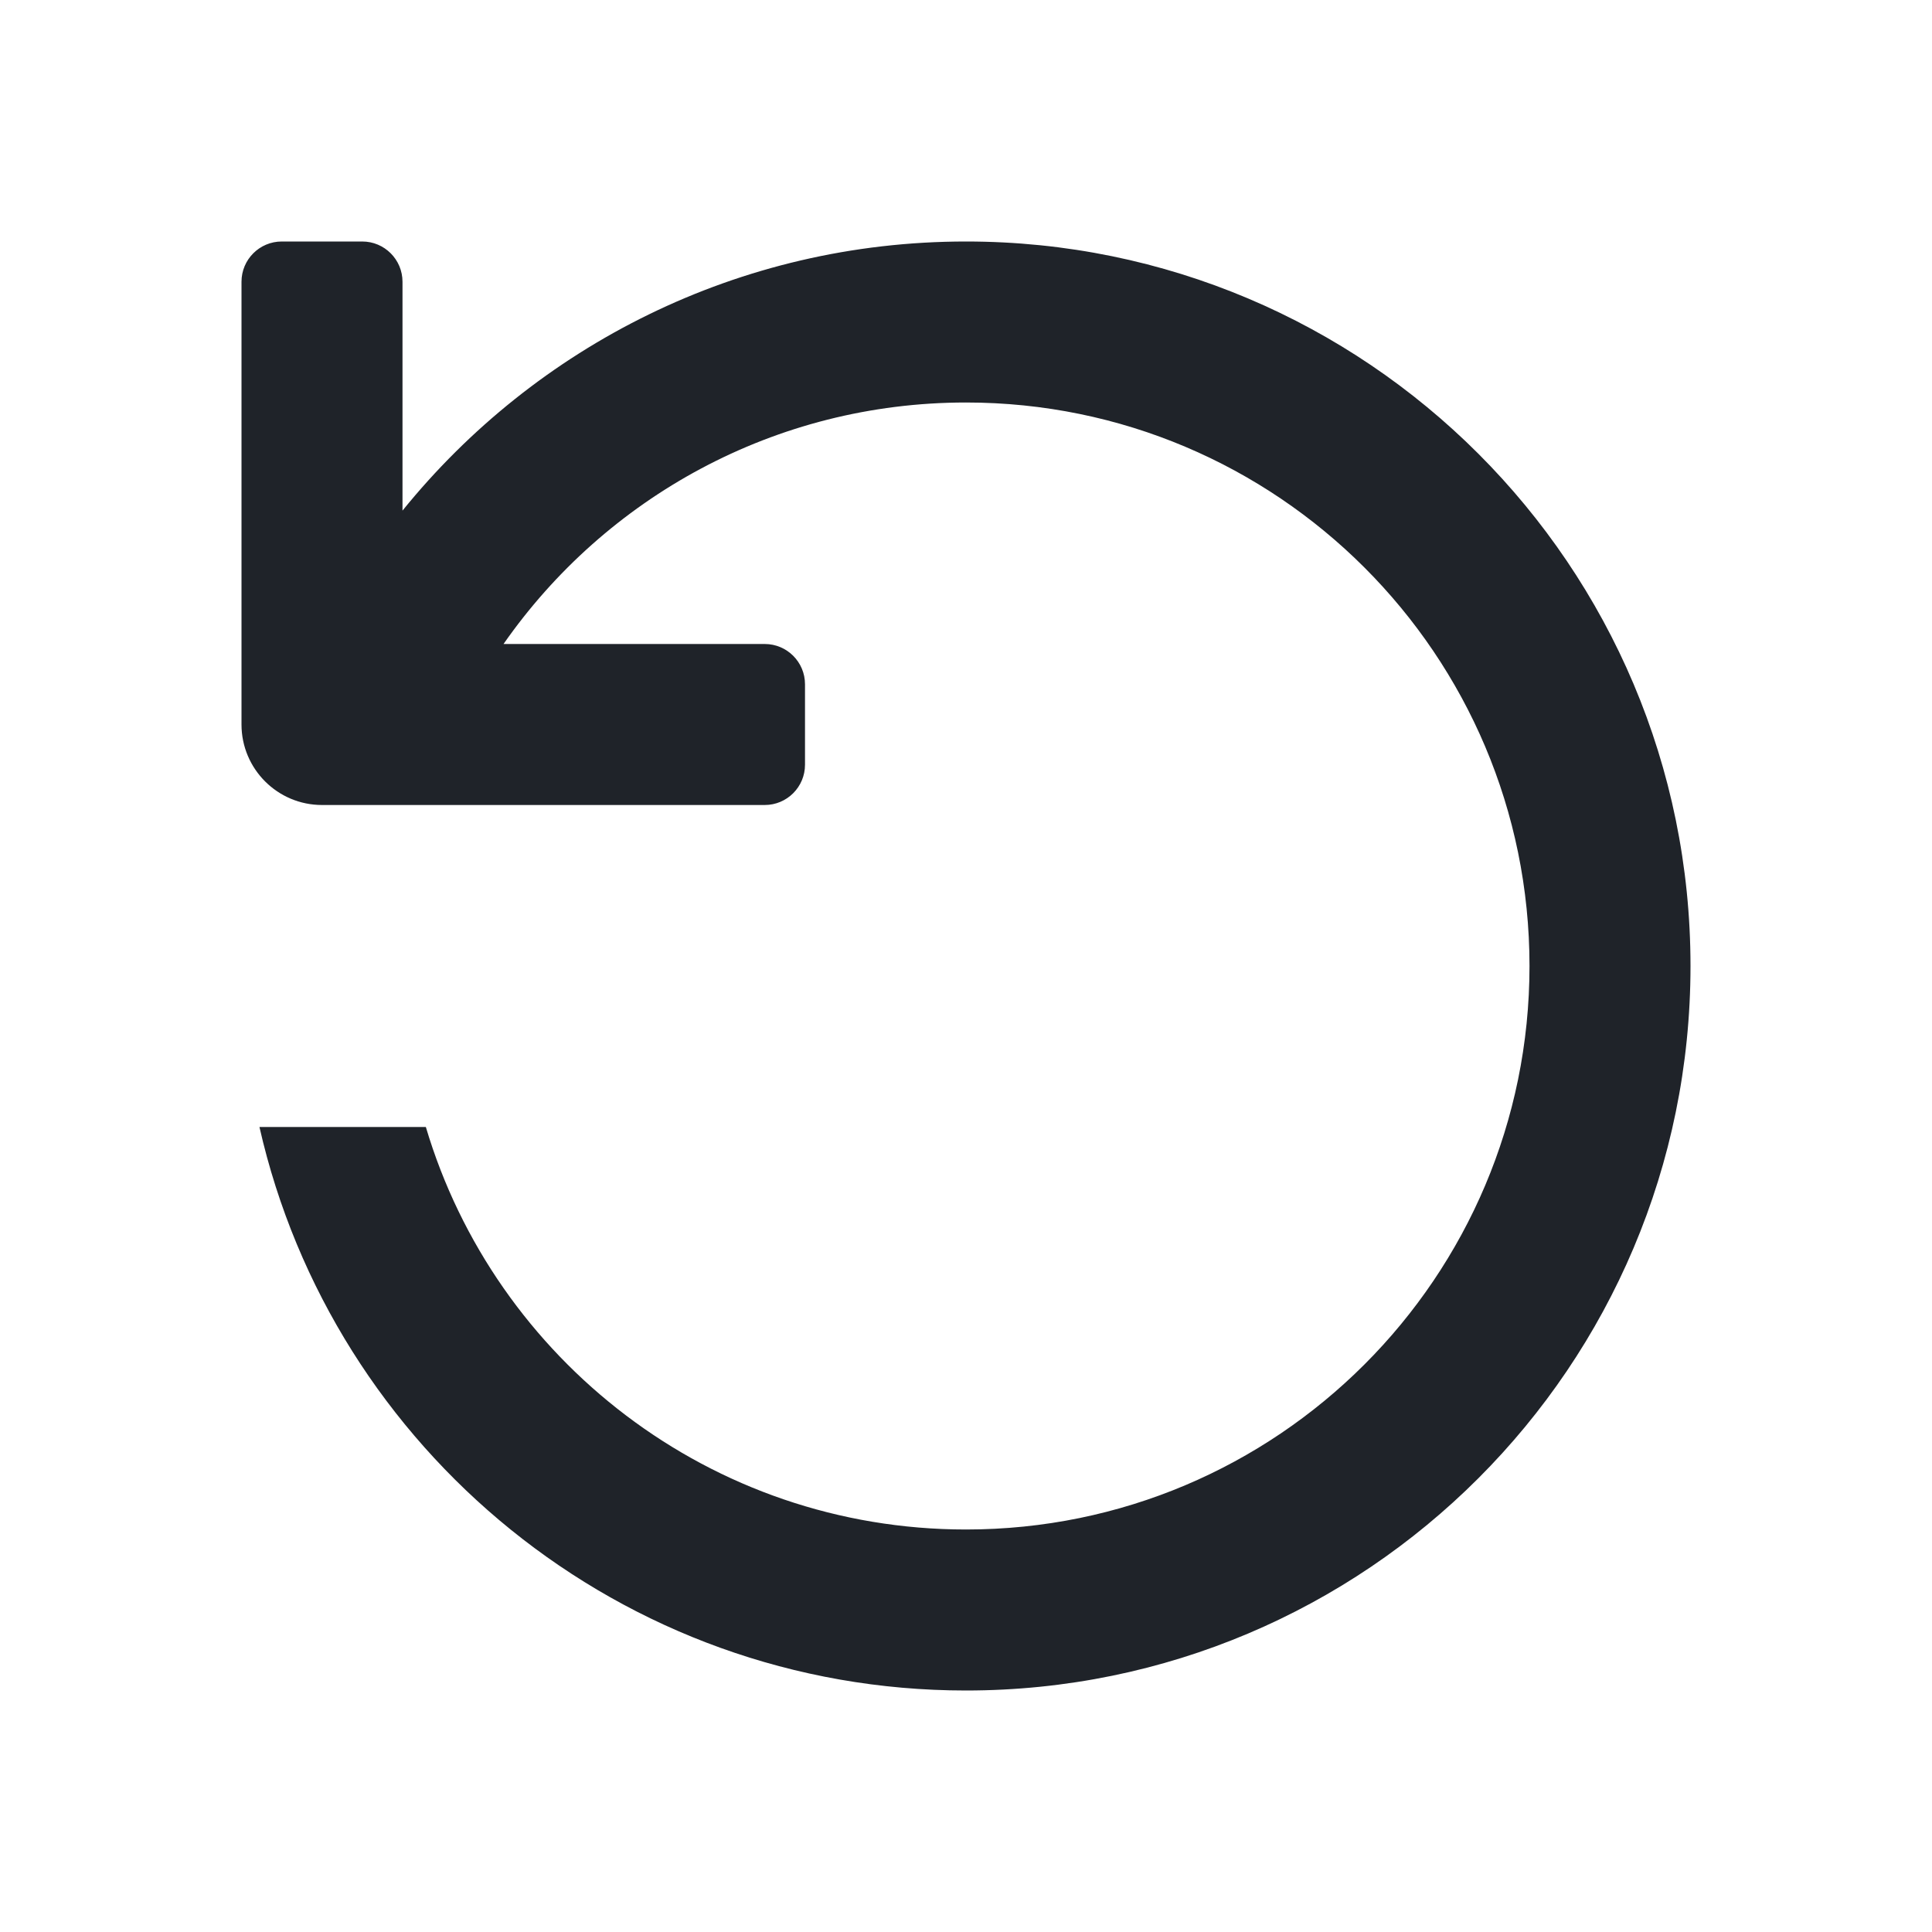
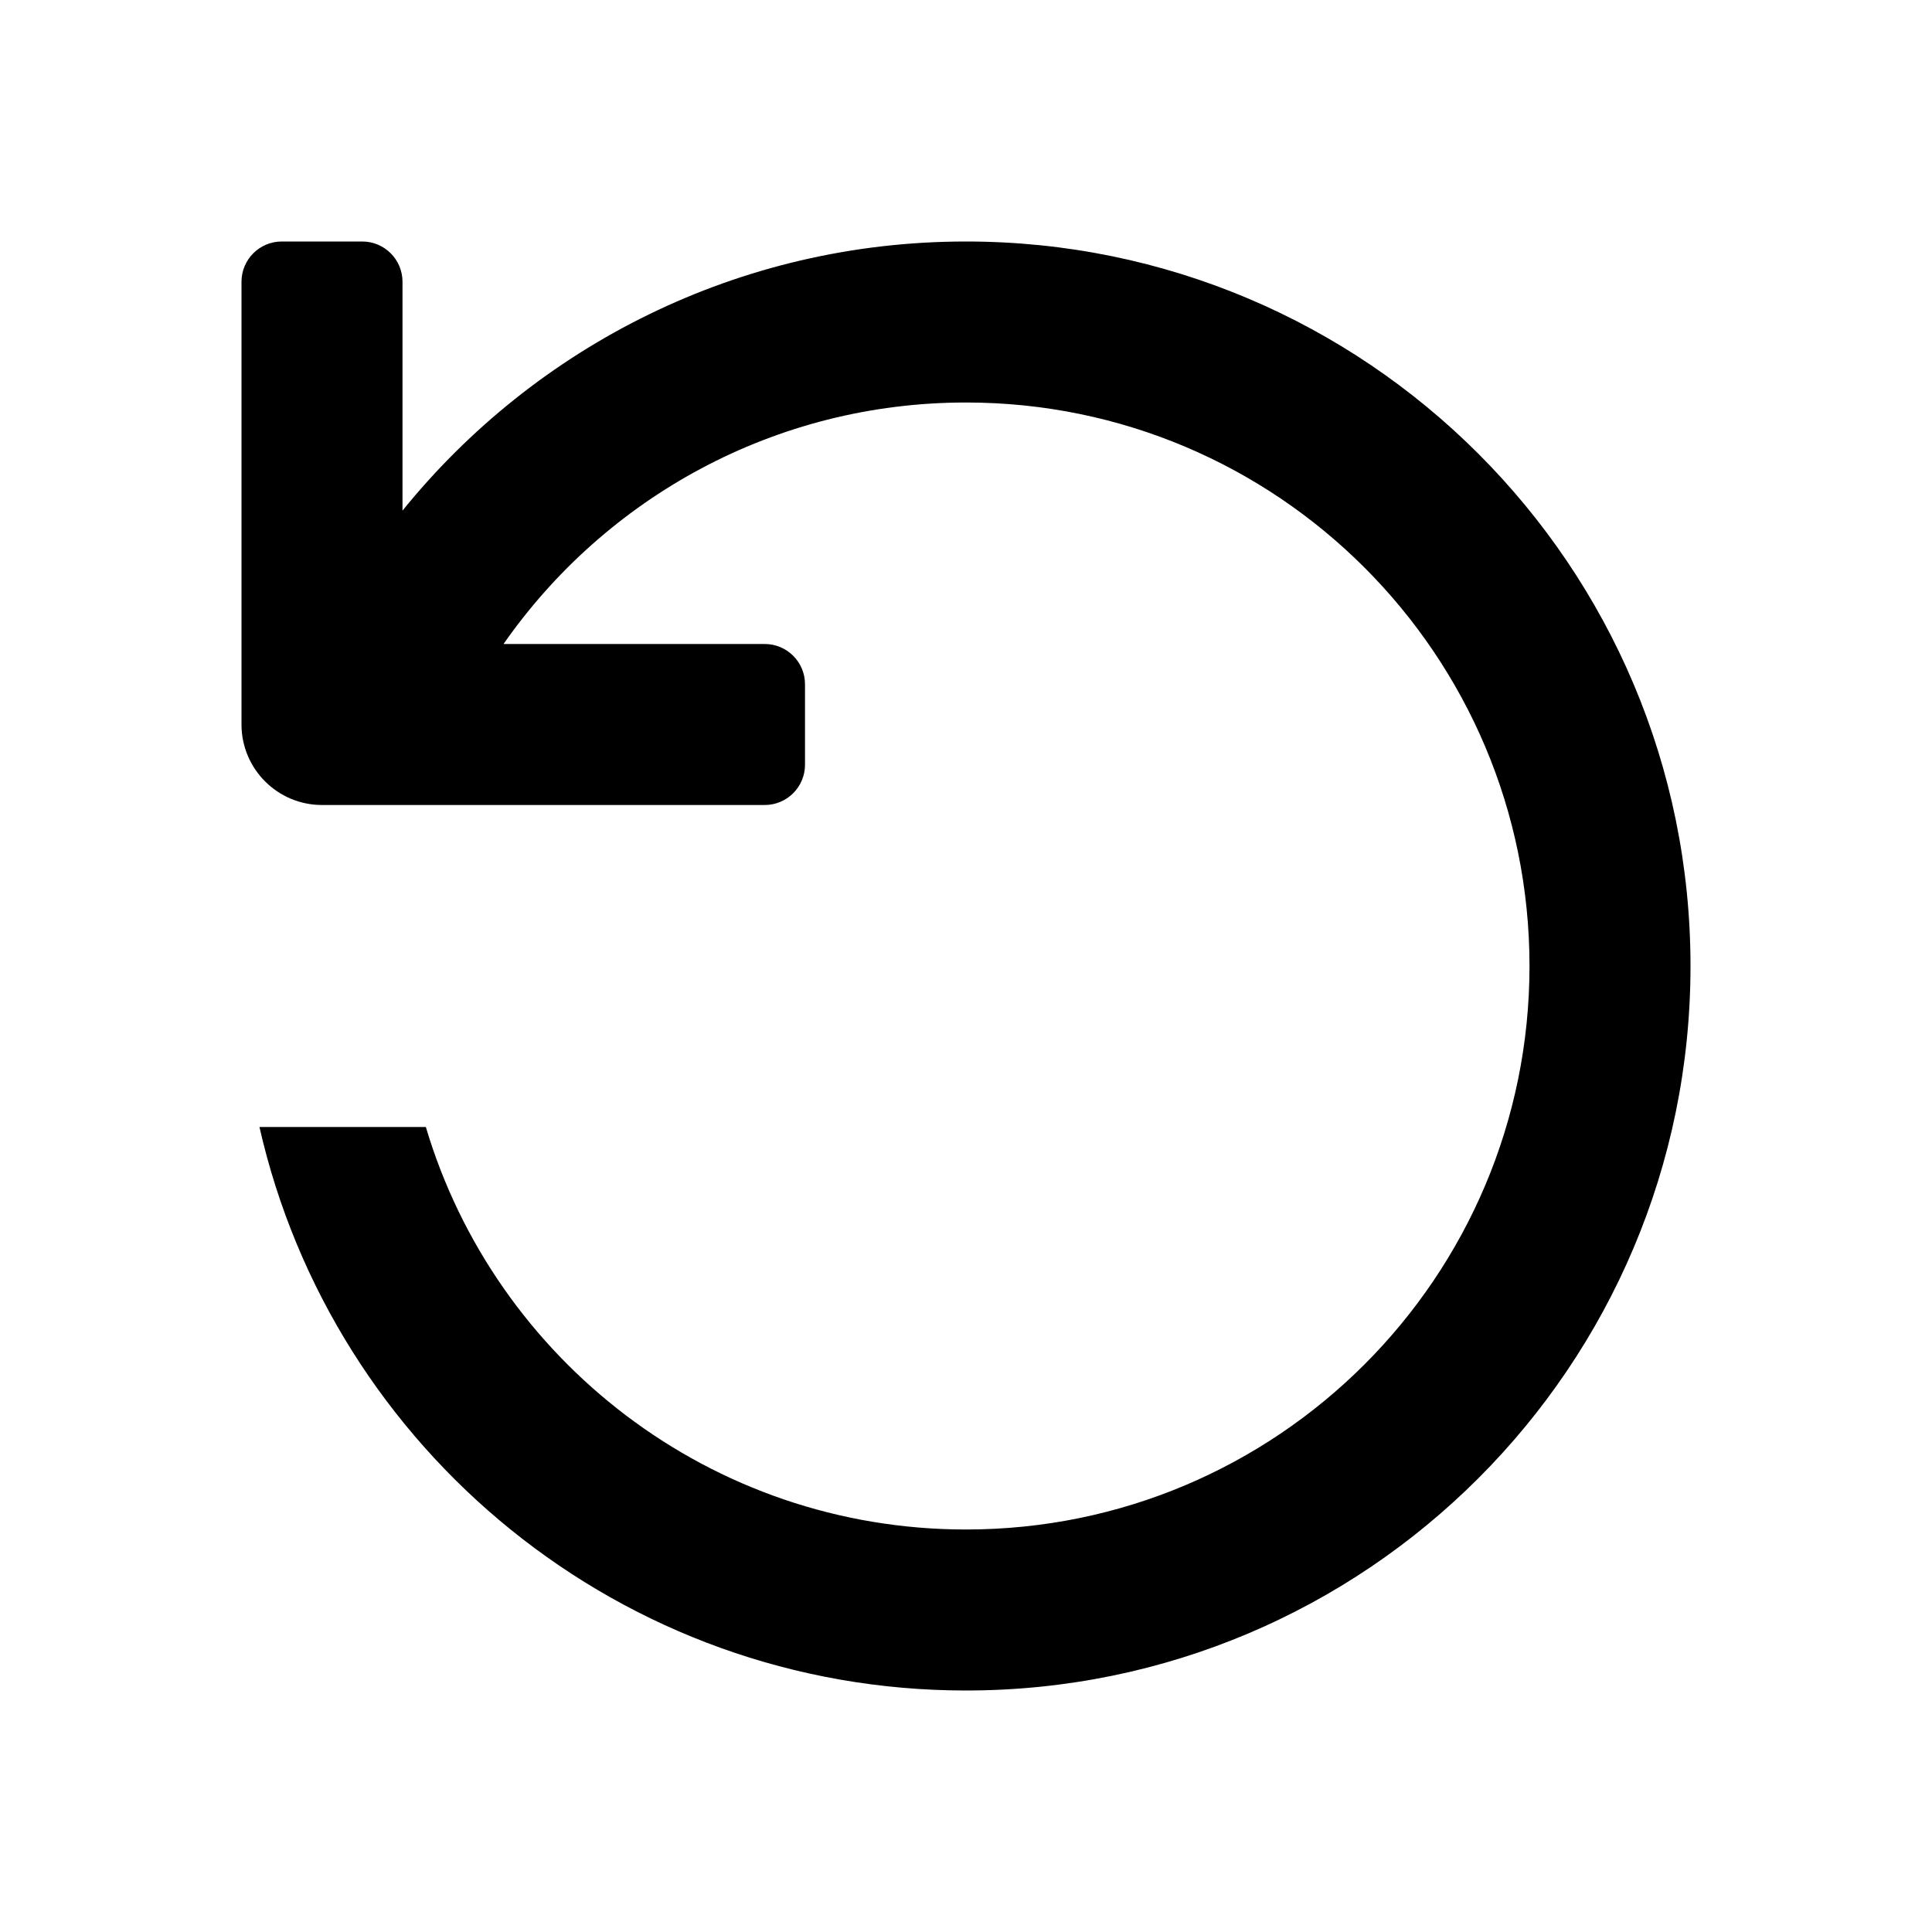
- <svg xmlns="http://www.w3.org/2000/svg" width="24" height="24" viewBox="0 0 24 24" fill="none">
-   <path d="M6.255 8C7.52 6.187 9.621 5 12 5C15.866 5 19 8.134 19 12C19 15.866 15.866 19 12 19C8.829 19 6.15 16.892 5.29 14H3.223C4.132 18.008 7.717 21 12 21C16.971 21 21 16.971 21 12C21 7.029 16.971 3 12 3C9.173 3 6.65 4.304 5 6.343V3.5C5 3.224 4.776 3 4.5 3H3.5C3.224 3 3 3.224 3 3.5V9C3 9.552 3.448 10 4 10H9.5C9.776 10 10 9.776 10 9.5V8.5C10 8.224 9.776 8 9.5 8H6.255Z" fill="#1F2329" />
+ <svg xmlns="http://www.w3.org/2000/svg" width="24" height="24" viewBox="0 0 24 24">
+   <path d="M6.255 8C7.52 6.187 9.621 5 12 5C15.866 5 19 8.134 19 12C19 15.866 15.866 19 12 19C8.829 19 6.15 16.892 5.29 14H3.223C4.132 18.008 7.717 21 12 21C16.971 21 21 16.971 21 12C21 7.029 16.971 3 12 3C9.173 3 6.65 4.304 5 6.343V3.5C5 3.224 4.776 3 4.5 3H3.5C3.224 3 3 3.224 3 3.5V9C3 9.552 3.448 10 4 10H9.5C9.776 10 10 9.776 10 9.5V8.5C10 8.224 9.776 8 9.5 8H6.255Z" />
</svg>
